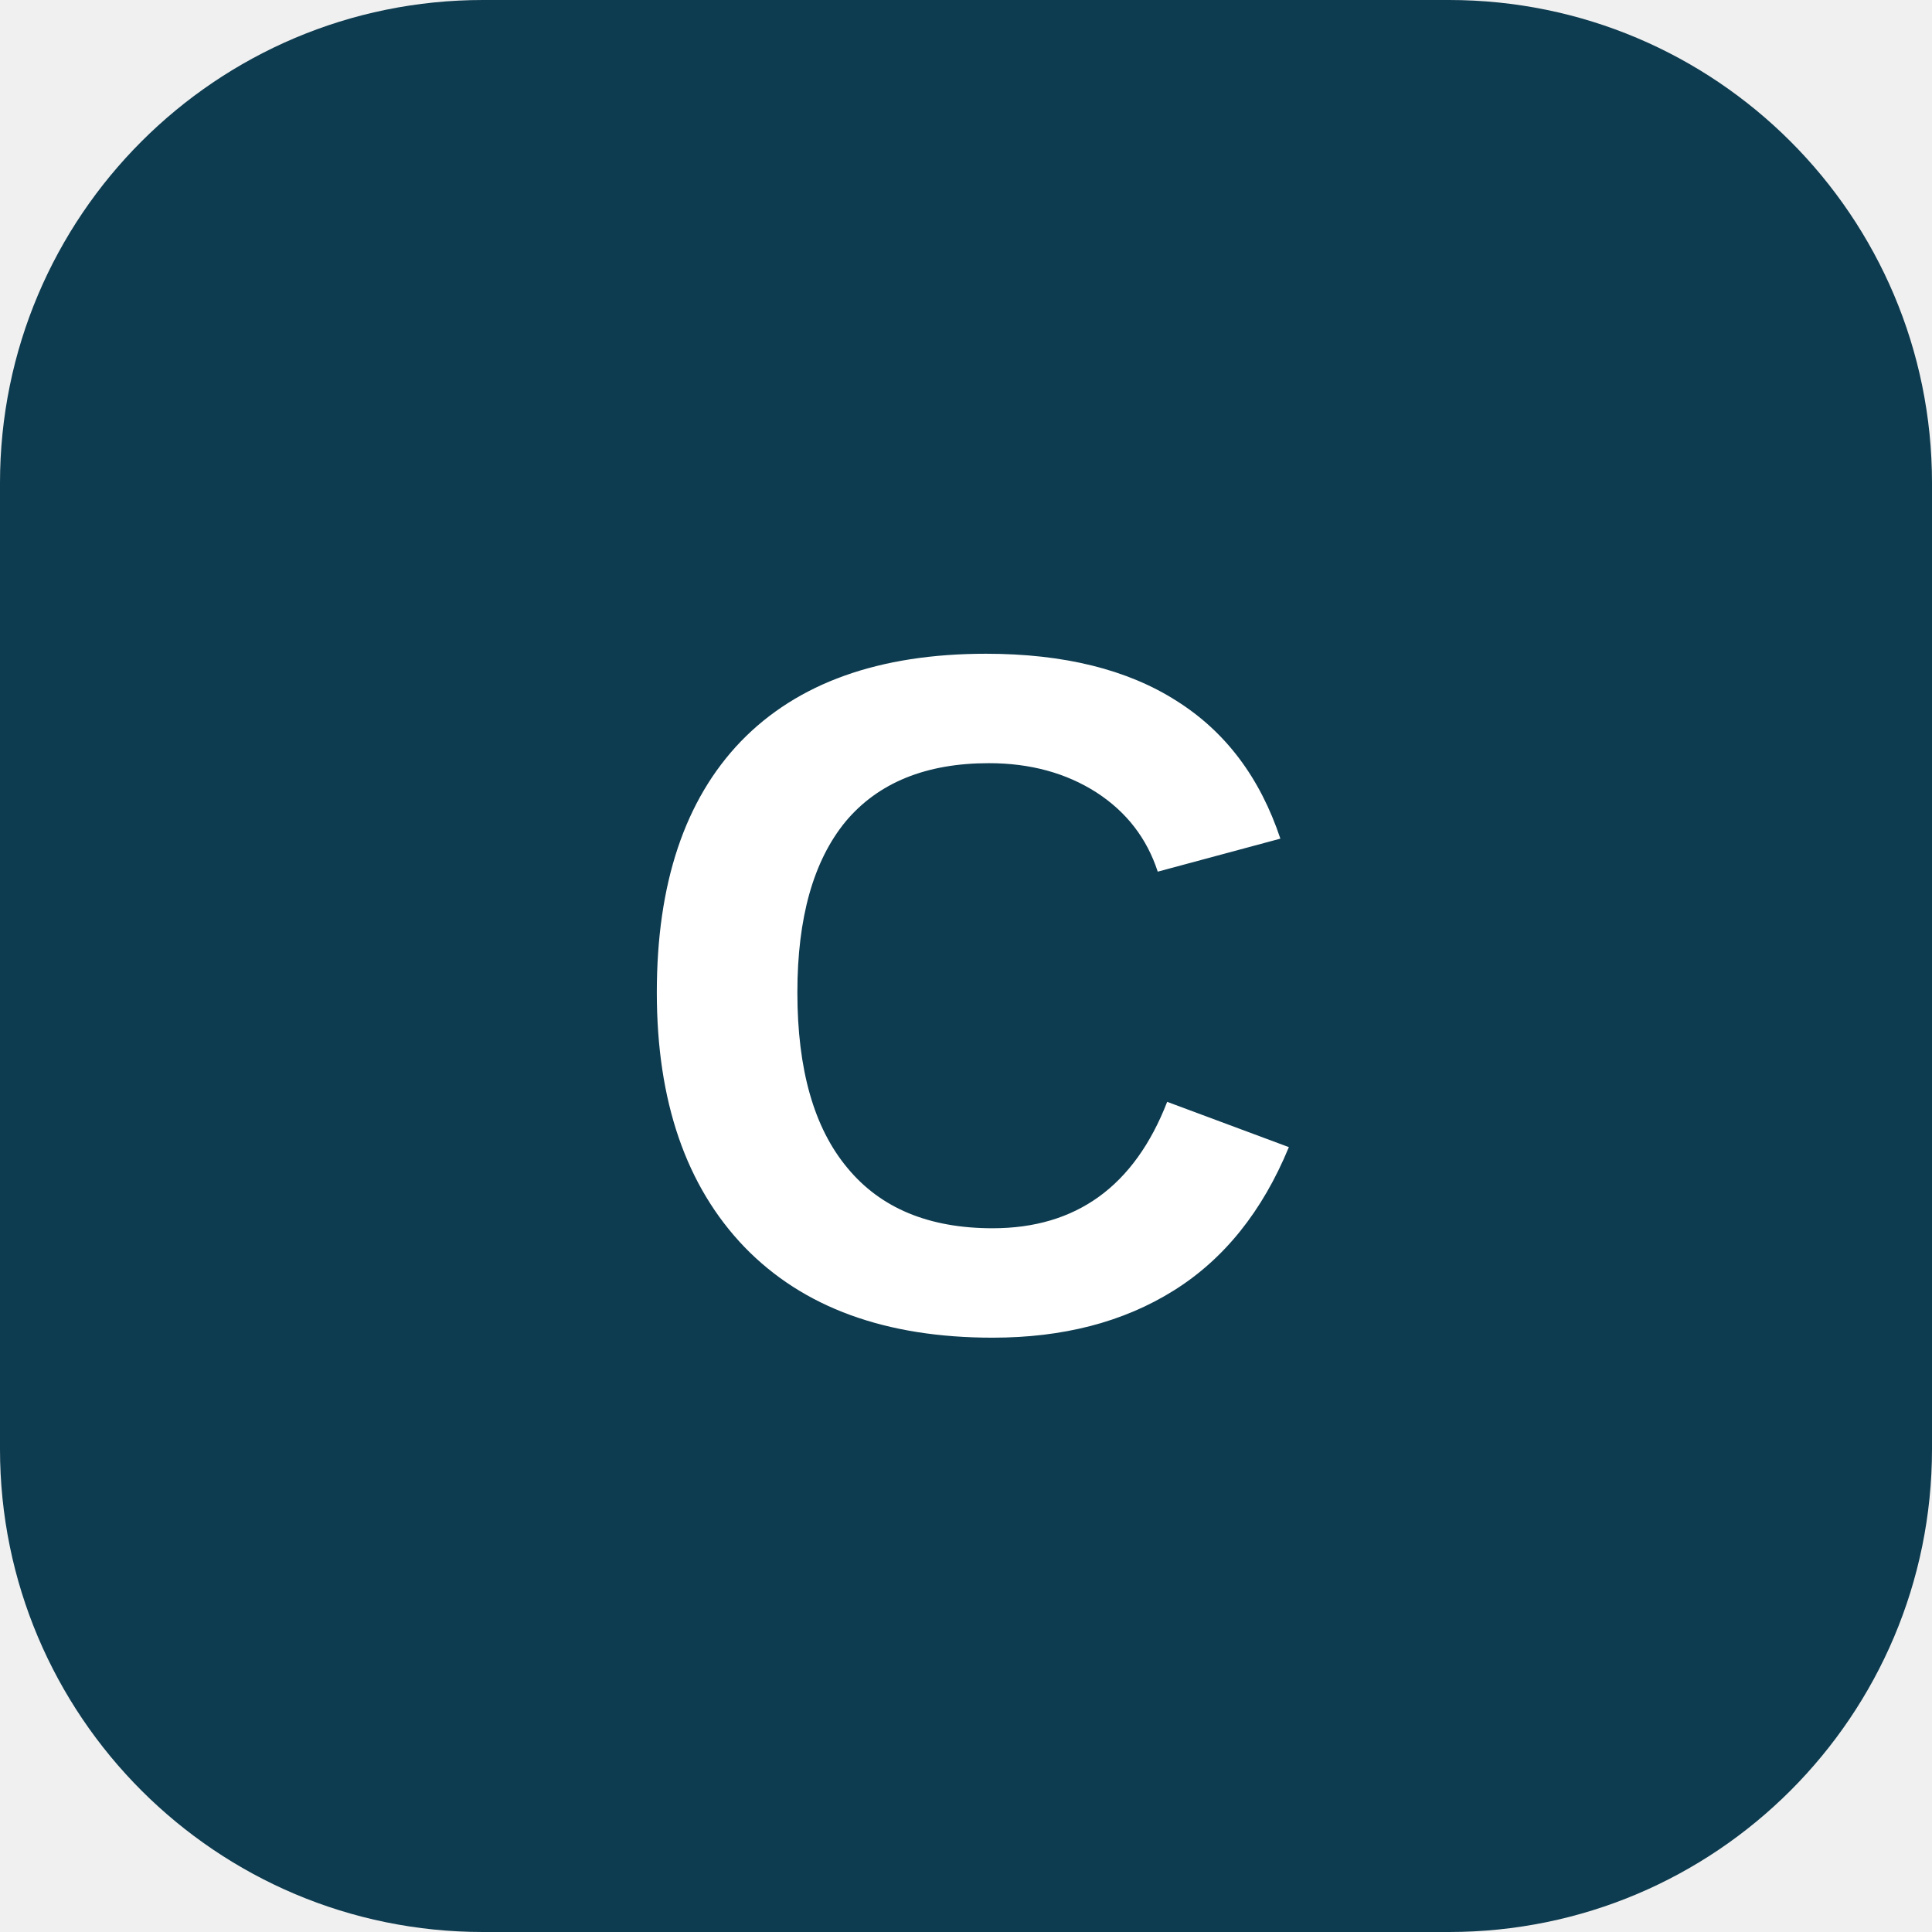
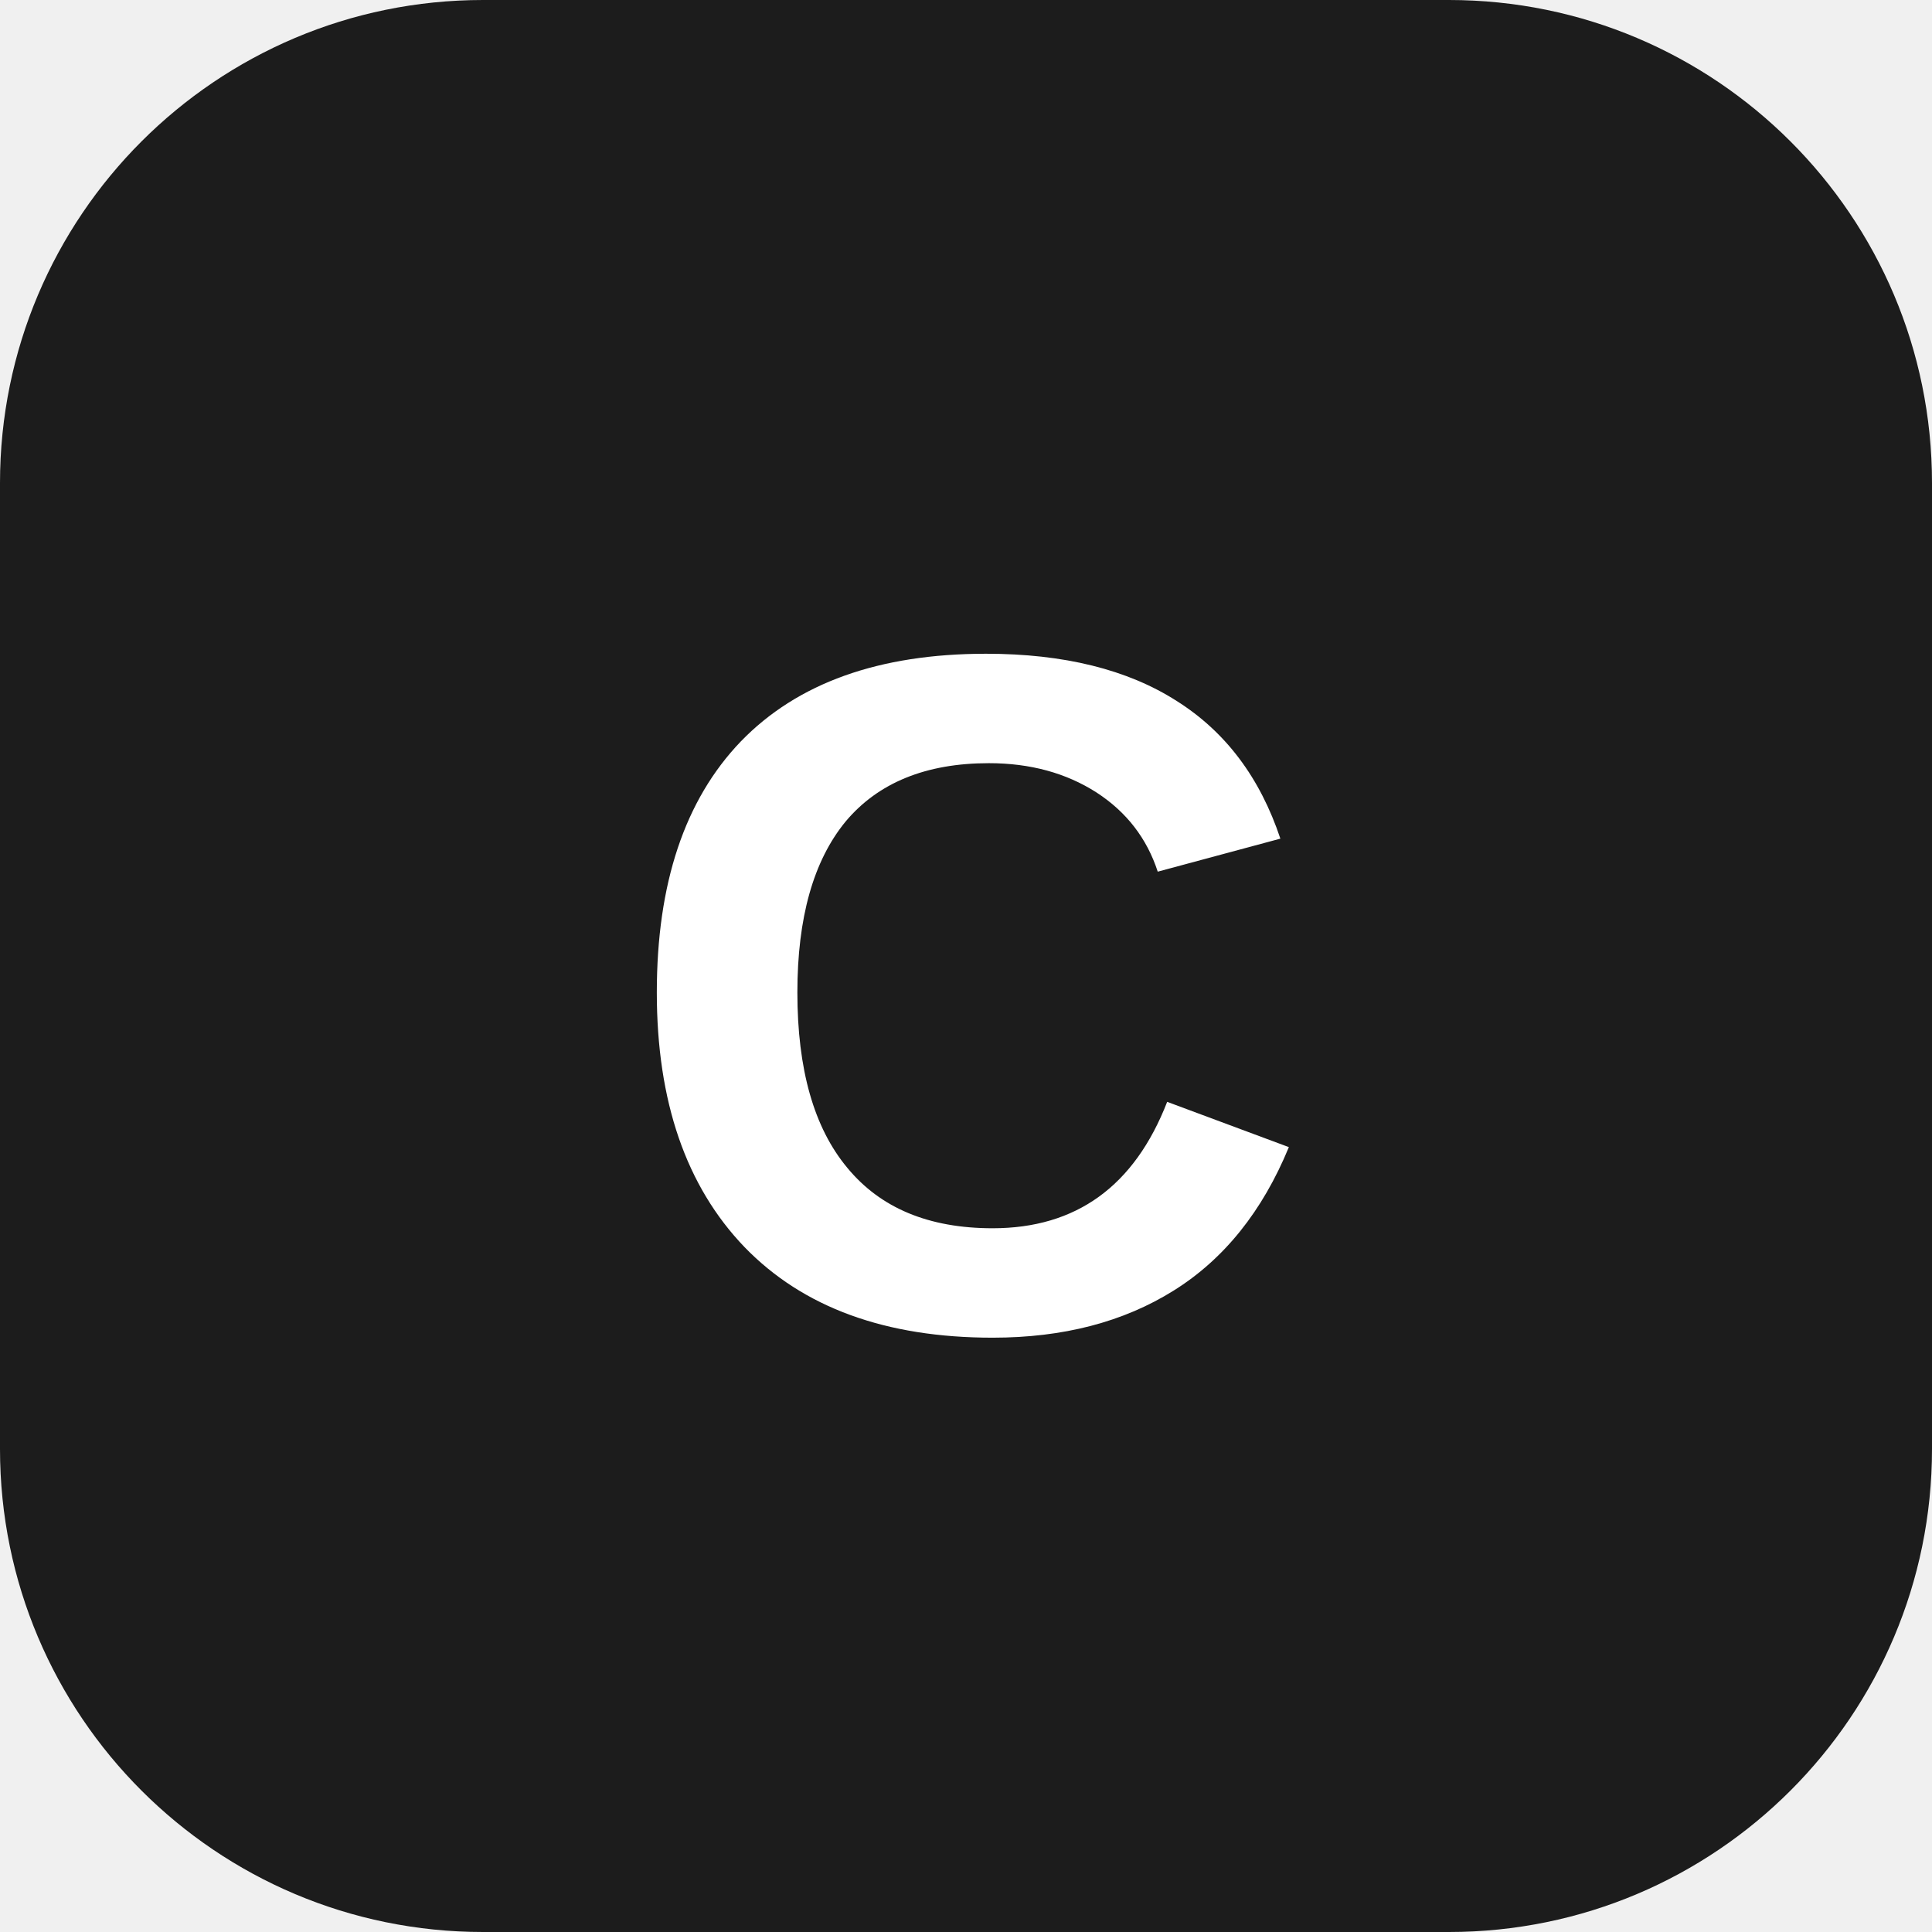
<svg xmlns="http://www.w3.org/2000/svg" viewBox="0 0 32 32" fill="none">
-   <rect width="32" height="32" rx="8" fill="#0d3b4f" />
+   <rect width="32" height="32" rx="8" fill="#1c1c1c" />
  <text x="16" y="22" text-anchor="middle" fill="white" font-family="Arial, sans-serif" font-weight="bold" font-size="16">C</text>
</svg>
